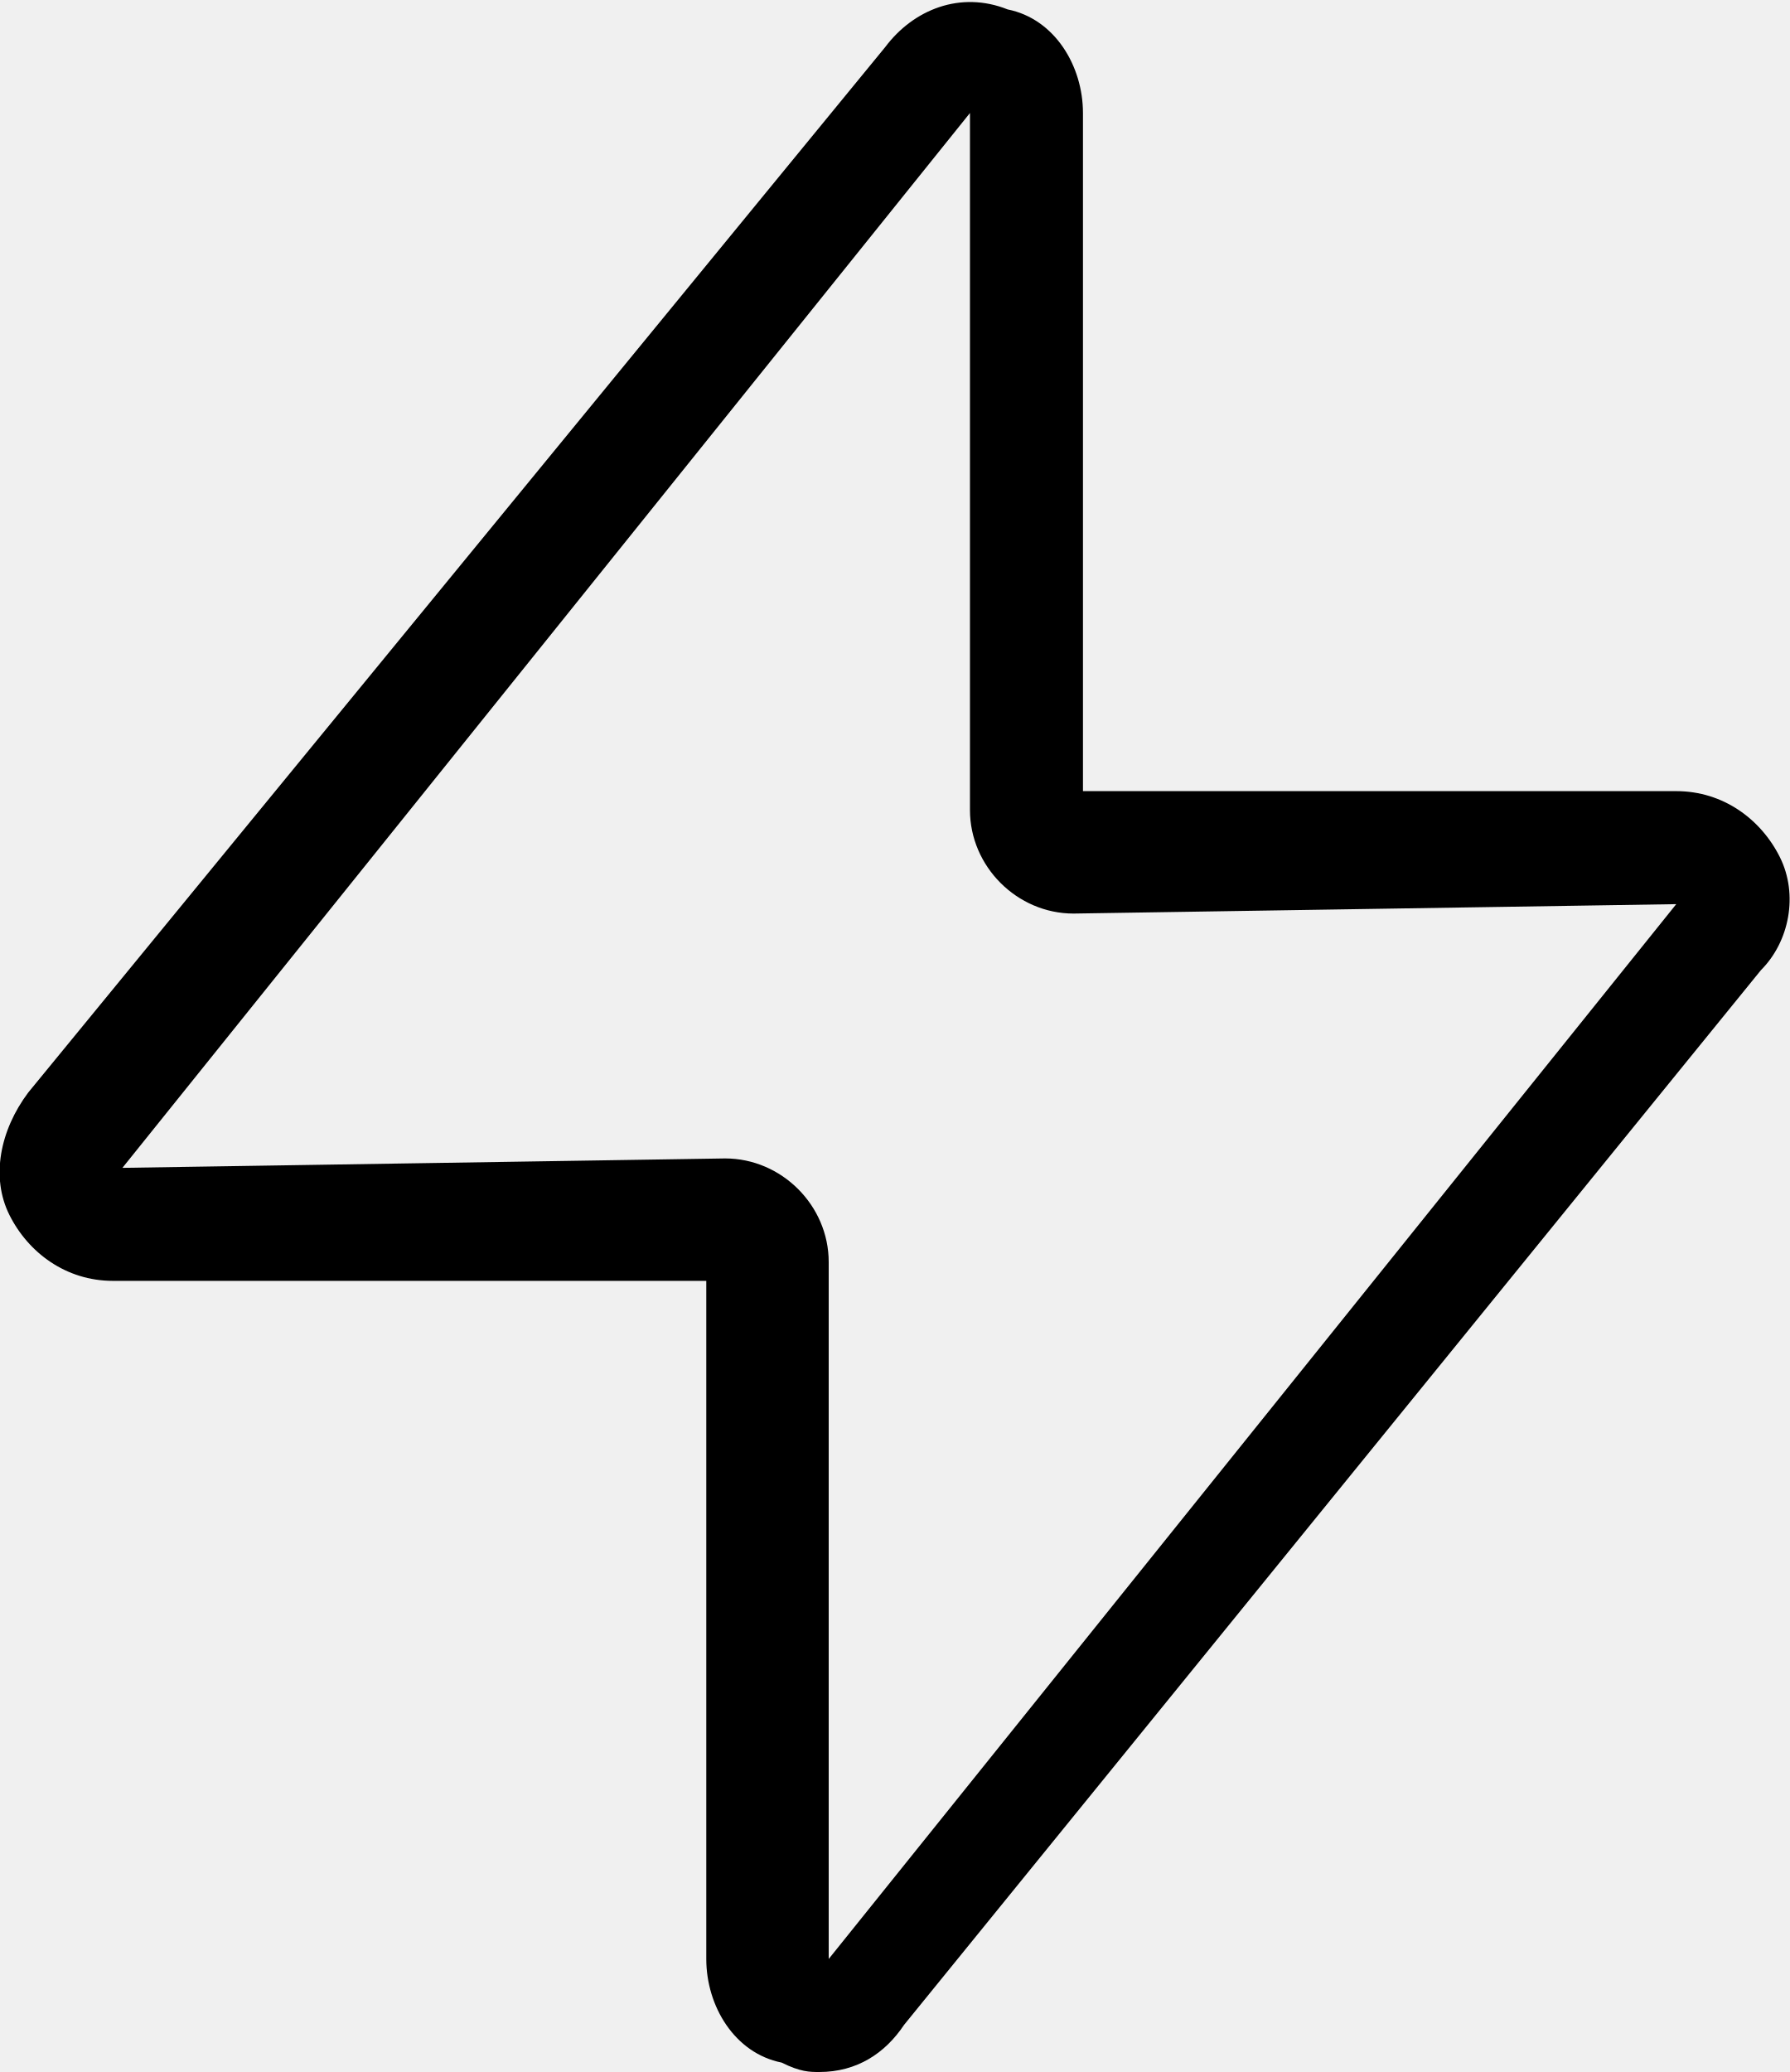
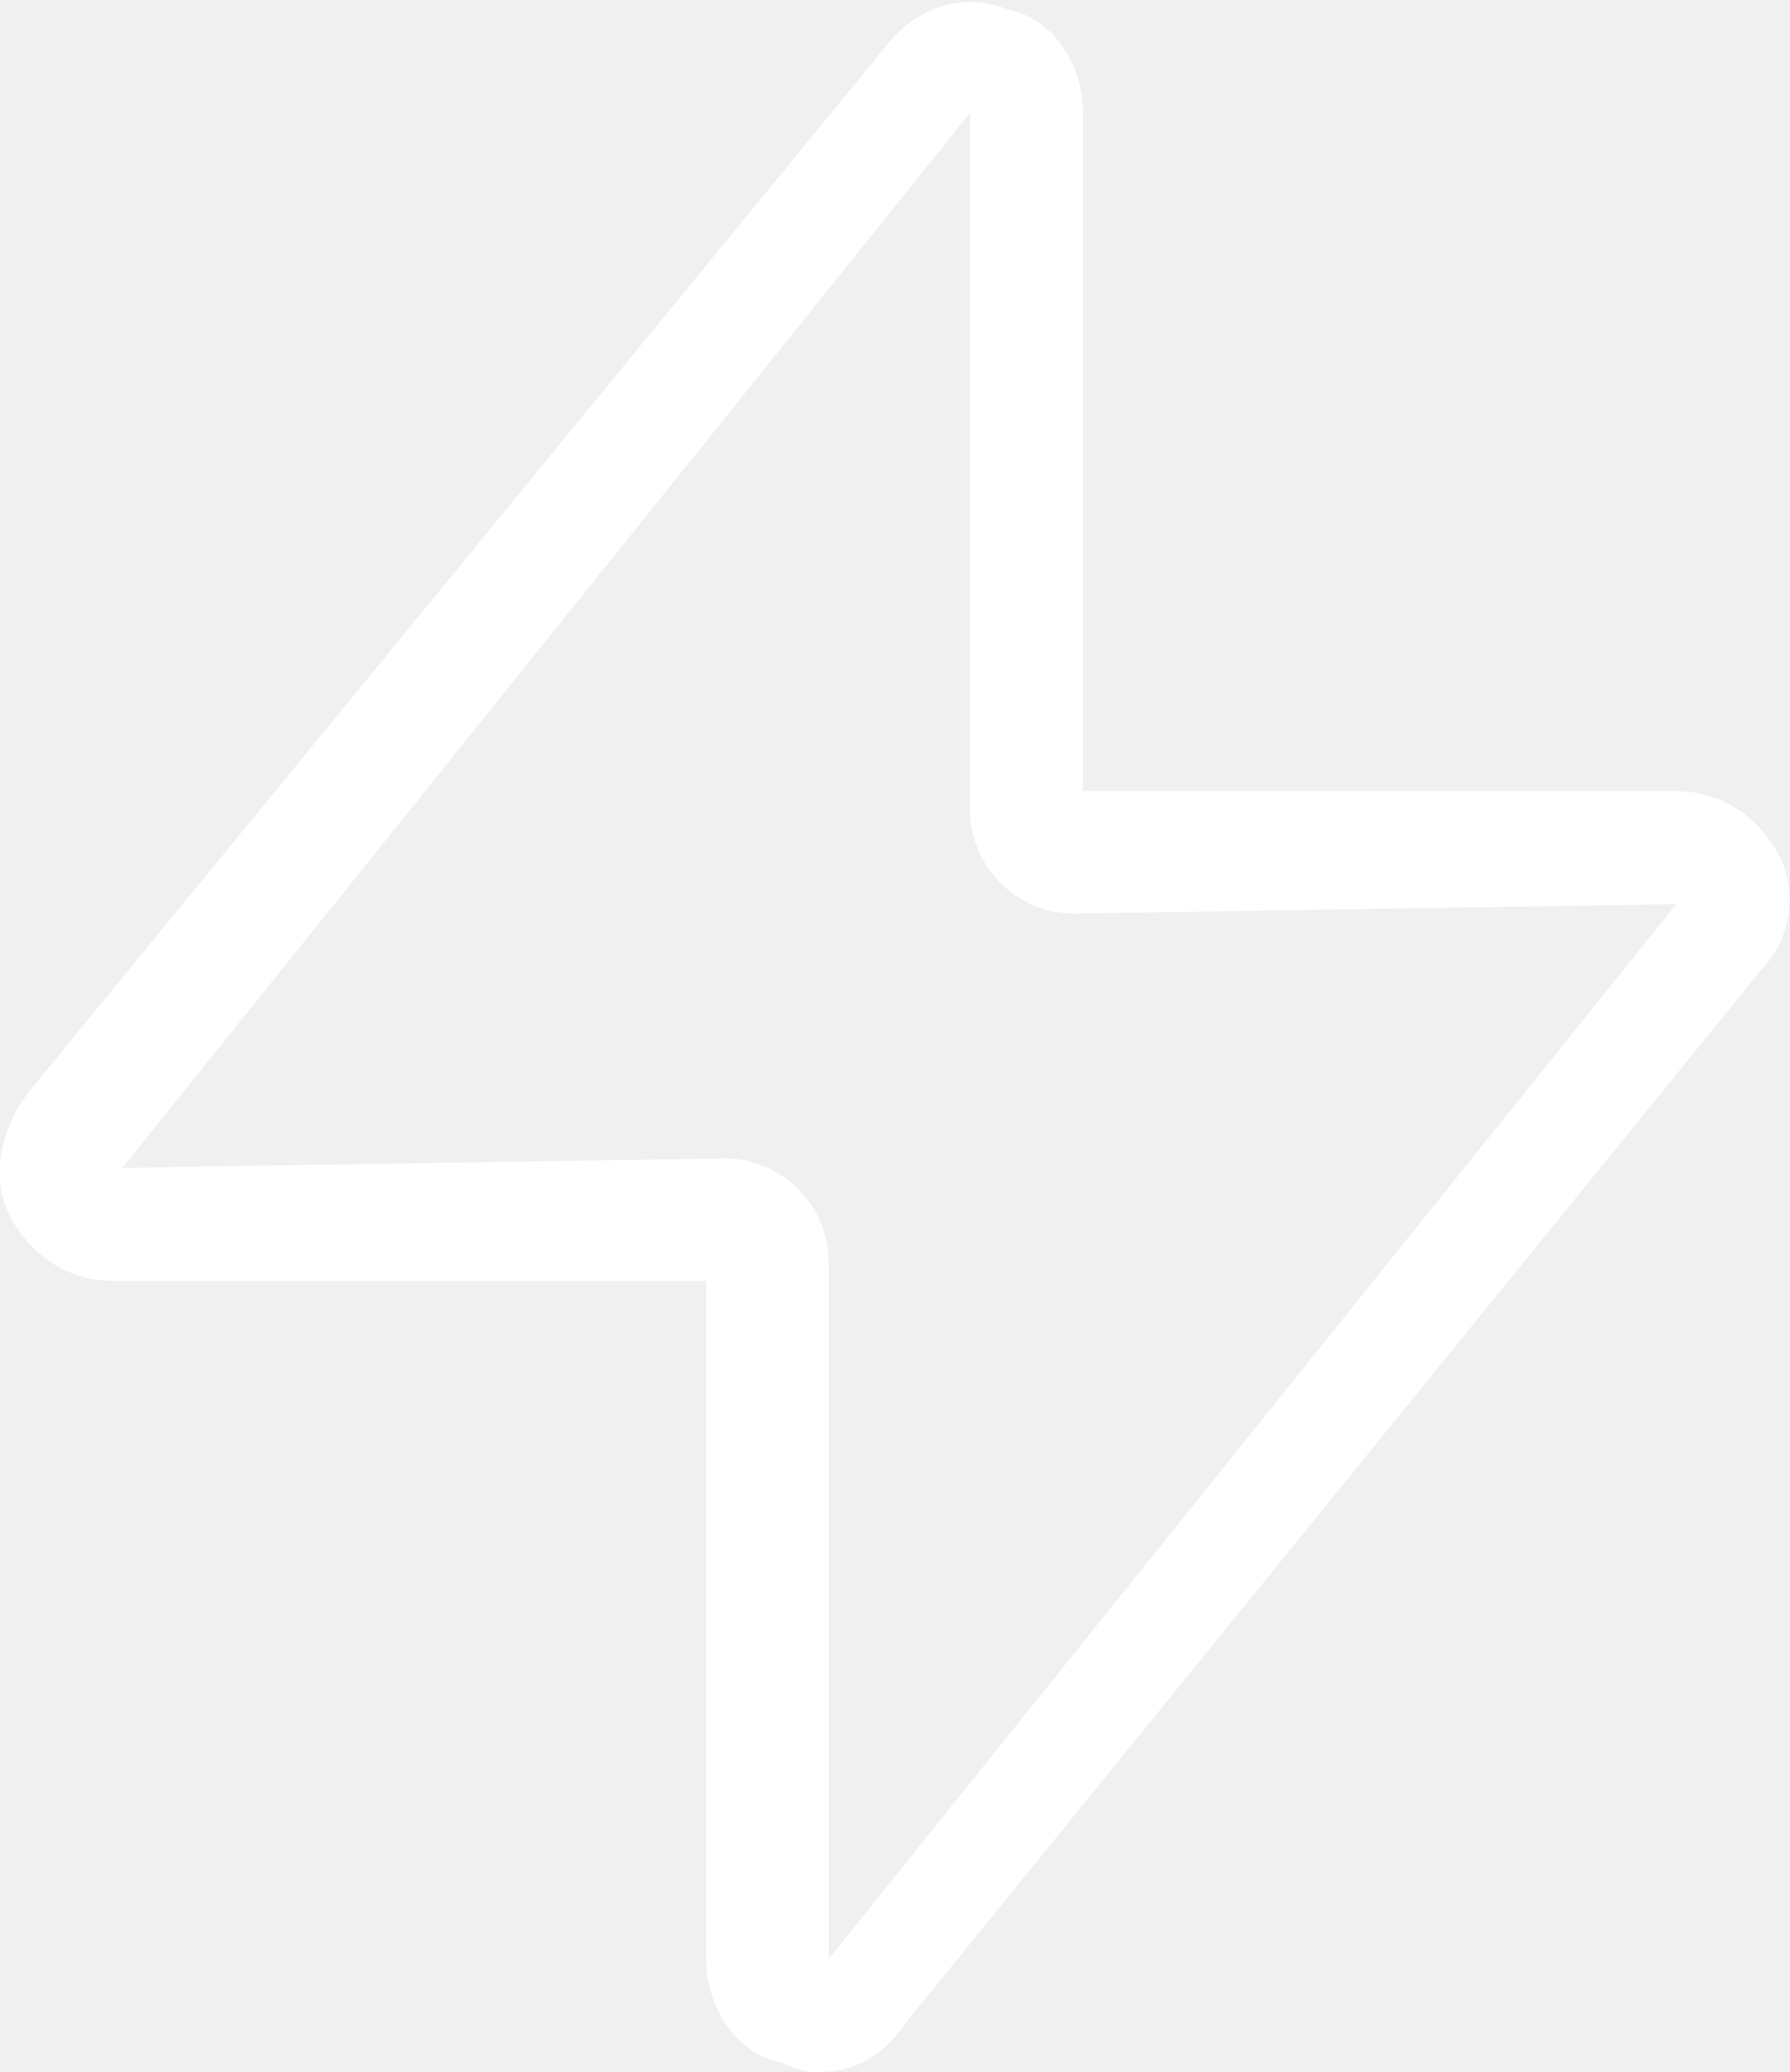
<svg xmlns="http://www.w3.org/2000/svg" version="1.1" id="Capa_1" x="0px" y="0px" viewBox="0 0 19 22" style="enable-background:new 0 0 19 22;" xml:space="preserve">
  <style type="text/css">
- 	.st0{fill-rule:evenodd;clip-rule:evenodd;}
+ 	.st0{fill-rule:evenodd;clip-rule:evenodd;fill:#FFFFFF;}
</style>
  <path class="st0" d="M8.8,20.8v-7.4c0-0.6-0.5-1.1-1.1-1.1l-6.4,0.1l9-11.2v7.4c0,0.6,0.5,1.1,1.1,1.1l6.4-0.1L8.8,20.8z M18.9,9.1  c-0.2-0.4-0.6-0.7-1.1-0.7h-6.3V1.2c0-0.5-0.3-1-0.8-1.1c-0.5-0.2-1,0-1.3,0.4L0.3,11.6C0,12-0.1,12.5,0.1,12.9  c0.2,0.4,0.6,0.7,1.1,0.7h6.3v7.2c0,0.5,0.3,1,0.8,1.1C8.5,22,8.6,22,8.7,22c0.4,0,0.7-0.2,0.9-0.5l9.1-11.2  C19,10,19.1,9.5,18.9,9.1z" />
</svg>
